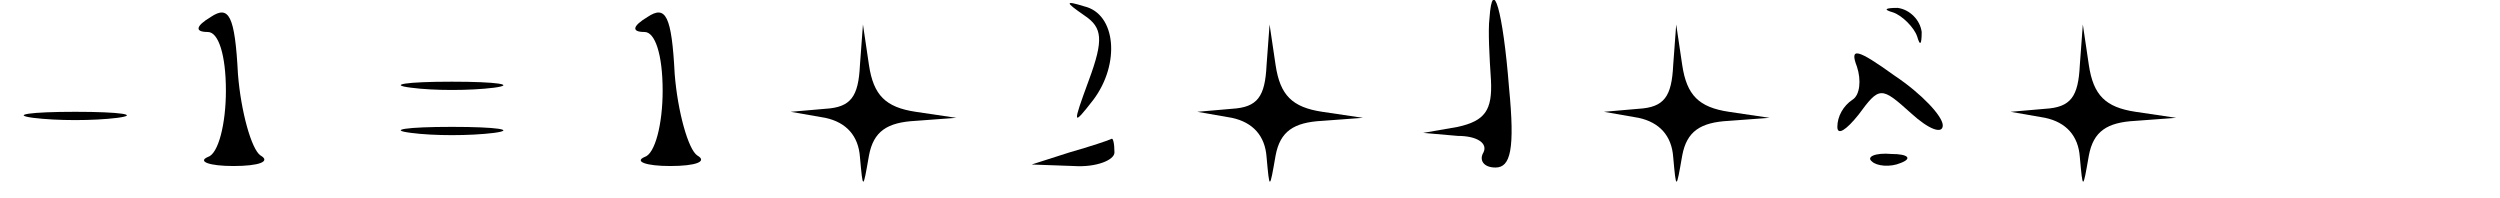
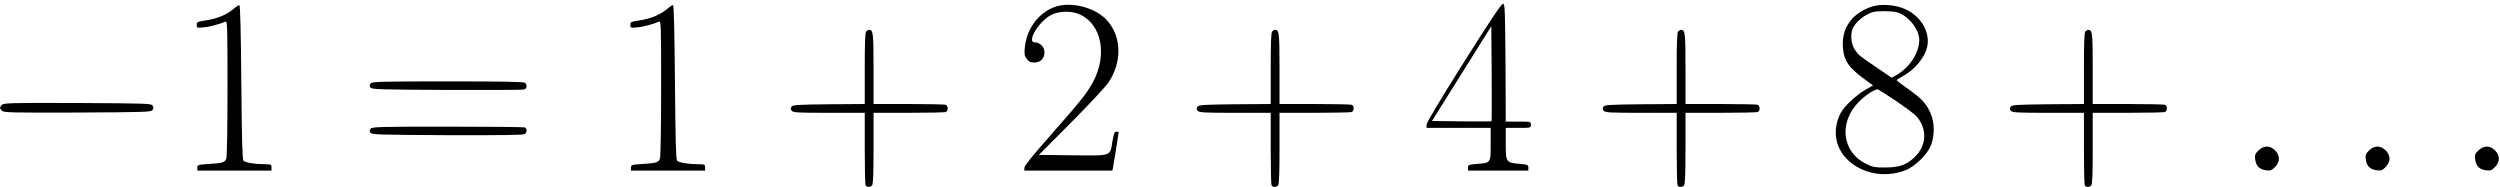
- <svg xmlns="http://www.w3.org/2000/svg" version="1.0" width="468pt" height="37pt" viewBox="0 0 468 37" preserveAspectRatio="xMidYMid meet">
-   <g transform="translate(0,37) scale(0.281928,-0.281928)" fill="#000000" stroke="none">
-     <path d="M140 120 c-10 -6 -11 -10 -2 -10 7 0 12 -15 12 -39 0 -22 -5 -42 -12 -44 -7 -3 1 -6 17 -6 17 0 25 3 18 7 -6 4 -13 29 -15 54 -2 39 -6 46 -18 38z" />
-     <path d="M430 120 c-10 -6 -11 -10 -2 -10 7 0 12 -15 12 -39 0 -22 -5 -42 -12 -44 -7 -3 1 -6 17 -6 17 0 25 3 18 7 -6 4 -13 29 -15 54 -2 39 -6 46 -18 38z" />
-     <path d="M720 121 c12 -8 13 -16 3 -43 -11 -30 -11 -31 3 -13 18 24 15 57 -6 62 -13 4 -13 3 0 -6z" />
-     <path d="M989 119 c-1 -8 0 -26 1 -41 1 -20 -4 -27 -22 -31 l-23 -4 23 -2 c13 0 20 -5 17 -11 -3 -5 0 -10 8 -10 10 0 13 12 9 53 -4 51 -11 75 -13 46z" />
-     <path d="M1257 123 c6 -2 14 -10 16 -16 2 -7 3 -5 3 3 -1 8 -8 15 -16 16 -8 0 -10 -1 -3 -3z" />
-     <path d="M571 88 c-1 -21 -6 -28 -23 -29 l-23 -2 23 -4 c14 -3 22 -12 23 -26 2 -22 2 -22 6 1 3 16 12 22 31 23 l27 2 -27 4 c-20 3 -28 11 -31 31 l-4 27 -2 -27z" />
-     <path d="M841 88 c-1 -21 -6 -28 -23 -29 l-23 -2 23 -4 c14 -3 22 -12 23 -26 2 -22 2 -22 6 1 3 16 12 22 31 23 l27 2 -27 4 c-20 3 -28 11 -31 31 l-4 27 -2 -27z" />
-     <path d="M1111 88 c-1 -21 -6 -28 -23 -29 l-23 -2 23 -4 c14 -3 22 -12 23 -26 2 -22 2 -22 6 1 3 16 12 22 31 23 l27 2 -27 4 c-20 3 -28 11 -31 31 l-4 27 -2 -27z" />
-     <path d="M1381 88 c-1 -21 -6 -28 -23 -29 l-23 -2 23 -4 c14 -3 22 -12 23 -26 2 -22 2 -22 6 1 3 16 12 22 31 23 l27 2 -27 4 c-20 3 -28 11 -31 31 l-4 27 -2 -27z" />
-     <path d="M1233 87 c3 -9 2 -19 -3 -22 -6 -4 -10 -11 -10 -18 0 -6 6 -2 14 8 14 19 15 19 35 1 12 -11 21 -14 21 -8 0 6 -14 21 -32 33 -25 18 -30 19 -25 6z" />
-     <path d="M273 73 c15 -2 39 -2 55 0 15 2 2 4 -28 4 -30 0 -43 -2 -27 -4z" />
-     <path d="M22 53 c16 -2 40 -2 56 0 15 2 2 4 -28 4 -30 0 -43 -2 -28 -4z" />
-     <path d="M273 43 c15 -2 39 -2 55 0 15 2 2 4 -28 4 -30 0 -43 -2 -27 -4z" />
-     <path d="M710 30 l-25 -8 28 -1 c15 -1 27 4 27 9 0 6 -1 10 -2 9 -2 -1 -14 -5 -28 -9z" />
-     <path d="M1243 24 c3 -3 12 -4 19 -1 8 3 5 6 -6 6 -11 1 -17 -2 -13 -5z" />
+ <svg xmlns="http://www.w3.org/2000/svg" version="1.0" width="468pt" height="35pt" viewBox="0 0 468 35" preserveAspectRatio="xMidYMid meet">
+   <g transform="translate(0,35) scale(0.023529,-0.023529)" fill="#000000" stroke="none">
+     <path d="M11646 991 c-188 -298 -296 -479 -296 -495 l0 -26 255 0 255 0 0 -130 c0 -151 2 -148 -111 -157 -64 -5 -69 -8 -69 -29 l0 -24 240 0 240 0 0 24 c0 22 -5 24 -72 30 -106 10 -108 13 -108 163 l0 123 100 0 c100 0 100 0 100 25 0 25 0 25 -100 25 l-100 0 -2 467 c-3 423 -5 468 -19 471 -12 2 -97 -124 -313 -467z m221 -468 c-2 -2 -110 -2 -239 -1 l-235 3 236 377 236 377 3 -376 c1 -207 1 -378 -1 -380z" />
+     <path d="M1860 1418 c-52 -45 -131 -79 -218 -92 -72 -11 -77 -13 -77 -36 0 -24 3 -25 50 -21 44 3 125 24 178 46 16 7 17 -22 17 -528 0 -303 -4 -546 -9 -560 -12 -32 -27 -37 -138 -44 -89 -6 -93 -7 -93 -30 l0 -23 295 0 295 0 0 25 c0 24 -3 25 -57 26 -77 0 -151 13 -166 28 -9 9 -13 167 -17 623 -3 395 -9 612 -15 614 -5 2 -26 -11 -45 -28z" />
+     <path d="M5310 1418 c-52 -45 -131 -79 -218 -92 -72 -11 -77 -13 -77 -36 0 -24 3 -25 50 -21 44 3 125 24 178 46 16 7 17 -22 17 -528 0 -303 -4 -546 -9 -560 -12 -32 -27 -37 -138 -44 -89 -6 -93 -7 -93 -30 l0 -23 295 0 295 0 0 25 c0 24 -3 25 -57 26 -77 0 -151 13 -166 28 -9 9 -13 167 -17 623 -3 395 -9 612 -15 614 -5 2 -26 -11 -45 -28z" />
+     <path d="M8403 1436 c-136 -43 -237 -177 -250 -331 -4 -51 -2 -64 17 -87 16 -22 30 -28 59 -28 49 0 81 32 81 82 0 42 -36 78 -76 78 -71 0 34 173 134 221 62 30 158 31 222 2 176 -78 223 -325 104 -542 -50 -90 -95 -146 -334 -418 -143 -161 -210 -245 -210 -260 l0 -23 350 0 350 0 5 23 c5 22 45 272 45 282 0 3 -8 5 -18 5 -15 0 -20 -14 -31 -75 -20 -123 -1 -116 -316 -113 l-270 3 258 259 c142 143 276 286 297 319 108 161 104 361 -10 490 -88 101 -277 153 -407 113z" />
+     <path d="M14883 1432 c-150 -54 -230 -168 -221 -316 7 -111 45 -167 181 -265 l59 -43 -63 -36 c-76 -45 -169 -133 -196 -187 -33 -63 -45 -141 -33 -204 41 -216 309 -339 545 -250 83 31 184 131 211 209 28 81 25 180 -8 250 -34 76 -71 115 -177 190 -50 35 -91 66 -91 70 0 3 19 15 43 28 106 56 190 162 203 254 15 112 -59 230 -178 283 -82 37 -200 44 -275 17z m209 -42 c89 -25 178 -135 178 -220 0 -100 -74 -216 -176 -276 l-43 -25 -118 80 c-147 100 -145 98 -177 145 -30 45 -36 128 -12 174 27 51 94 104 155 123 38 11 151 10 193 -1z m-2 -709 c74 -51 146 -104 158 -119 87 -100 81 -233 -14 -324 -65 -62 -124 -83 -234 -83 -84 0 -102 3 -152 28 -192 94 -221 326 -62 491 51 53 133 108 154 102 8 -2 76 -45 150 -95z" />
+     <path d="M6892 1238 c-9 -9 -12 -88 -12 -295 l0 -283 -286 -2 c-255 -3 -288 -5 -297 -20 -8 -12 -7 -21 2 -32 12 -14 51 -16 297 -16 l284 0 0 -279 c0 -154 3 -286 6 -295 7 -19 35 -21 52 -4 9 9 12 88 12 295 l0 283 279 0 c154 0 286 3 295 6 9 3 16 16 16 29 0 13 -7 26 -16 29 -9 3 -141 6 -295 6 l-279 0 0 283 c0 283 -3 307 -35 307 -6 0 -16 -5 -23 -12z" />
+     <path d="M10122 1238 c-9 -9 -12 -88 -12 -295 l0 -283 -286 -2 c-255 -3 -288 -5 -297 -20 -8 -12 -7 -21 2 -32 12 -14 51 -16 297 -16 l284 0 0 -279 c0 -154 3 -286 6 -295 7 -19 35 -21 52 -4 9 9 12 88 12 295 l0 283 279 0 c154 0 286 3 295 6 9 3 16 16 16 29 0 13 -7 26 -16 29 -9 3 -141 6 -295 6 l-279 0 0 283 c0 283 -3 307 -35 307 -6 0 -16 -5 -23 -12z" />
+     <path d="M13352 1238 c-9 -9 -12 -88 -12 -295 l0 -283 -286 -2 c-255 -3 -288 -5 -297 -20 -8 -12 -7 -21 2 -32 12 -14 51 -16 297 -16 l284 0 0 -279 c0 -154 3 -286 6 -295 7 -19 35 -21 52 -4 9 9 12 88 12 295 l0 283 279 0 c154 0 286 3 295 6 9 3 16 16 16 29 0 13 -7 26 -16 29 -9 3 -141 6 -295 6 l-279 0 0 283 c0 283 -3 307 -35 307 -6 0 -16 -5 -23 -12z" />
+     <path d="M16592 1238 c-9 -9 -12 -88 -12 -295 l0 -283 -286 -2 c-255 -3 -288 -5 -297 -20 -8 -12 -7 -21 2 -32 12 -14 51 -16 297 -16 l284 0 0 -279 c0 -154 3 -286 6 -295 7 -19 35 -21 52 -4 9 9 12 88 12 295 l0 283 279 0 c154 0 286 3 295 6 9 3 16 16 16 29 0 13 -7 26 -16 29 -9 3 -141 6 -295 6 l-279 0 0 283 c0 283 -3 307 -35 307 -6 0 -16 -5 -23 -12z" />
+     <path d="M2949 824 c-9 -11 -10 -20 -2 -32 9 -16 63 -17 604 -20 327 -1 604 0 617 3 24 6 29 34 10 53 -9 9 -159 12 -614 12 -537 0 -603 -2 -615 -16z" />
+     <path d="M16 654 c-20 -19 -20 -29 0 -48 14 -14 79 -16 601 -14 545 3 587 4 597 21 8 12 8 22 0 35 -10 16 -52 17 -597 20 -522 2 -587 0 -601 -14z" />
+     <path d="M2949 464 c-9 -11 -10 -20 -2 -32 9 -16 63 -17 613 -20 437 -1 607 1 616 9 19 15 18 45 -2 53 -9 3 -285 6 -614 6 -533 0 -599 -2 -611 -16z" />
+     <path d="M17968 290 c-27 -27 -30 -36 -25 -72 7 -52 33 -78 85 -85 36 -5 45 -2 72 25 41 42 42 92 1 133 -41 41 -91 40 -133 -1z" />
+     <path d="M18848 290 c-27 -27 -30 -36 -25 -72 7 -52 33 -78 85 -85 36 -5 45 -2 72 25 41 42 42 92 1 133 -41 41 -91 40 -133 -1z" />
+     <path d="M19718 290 c-27 -27 -30 -36 -25 -72 7 -52 33 -78 85 -85 36 -5 45 -2 72 25 41 42 42 92 1 133 -41 41 -91 40 -133 -1z" />
  </g>
</svg>
